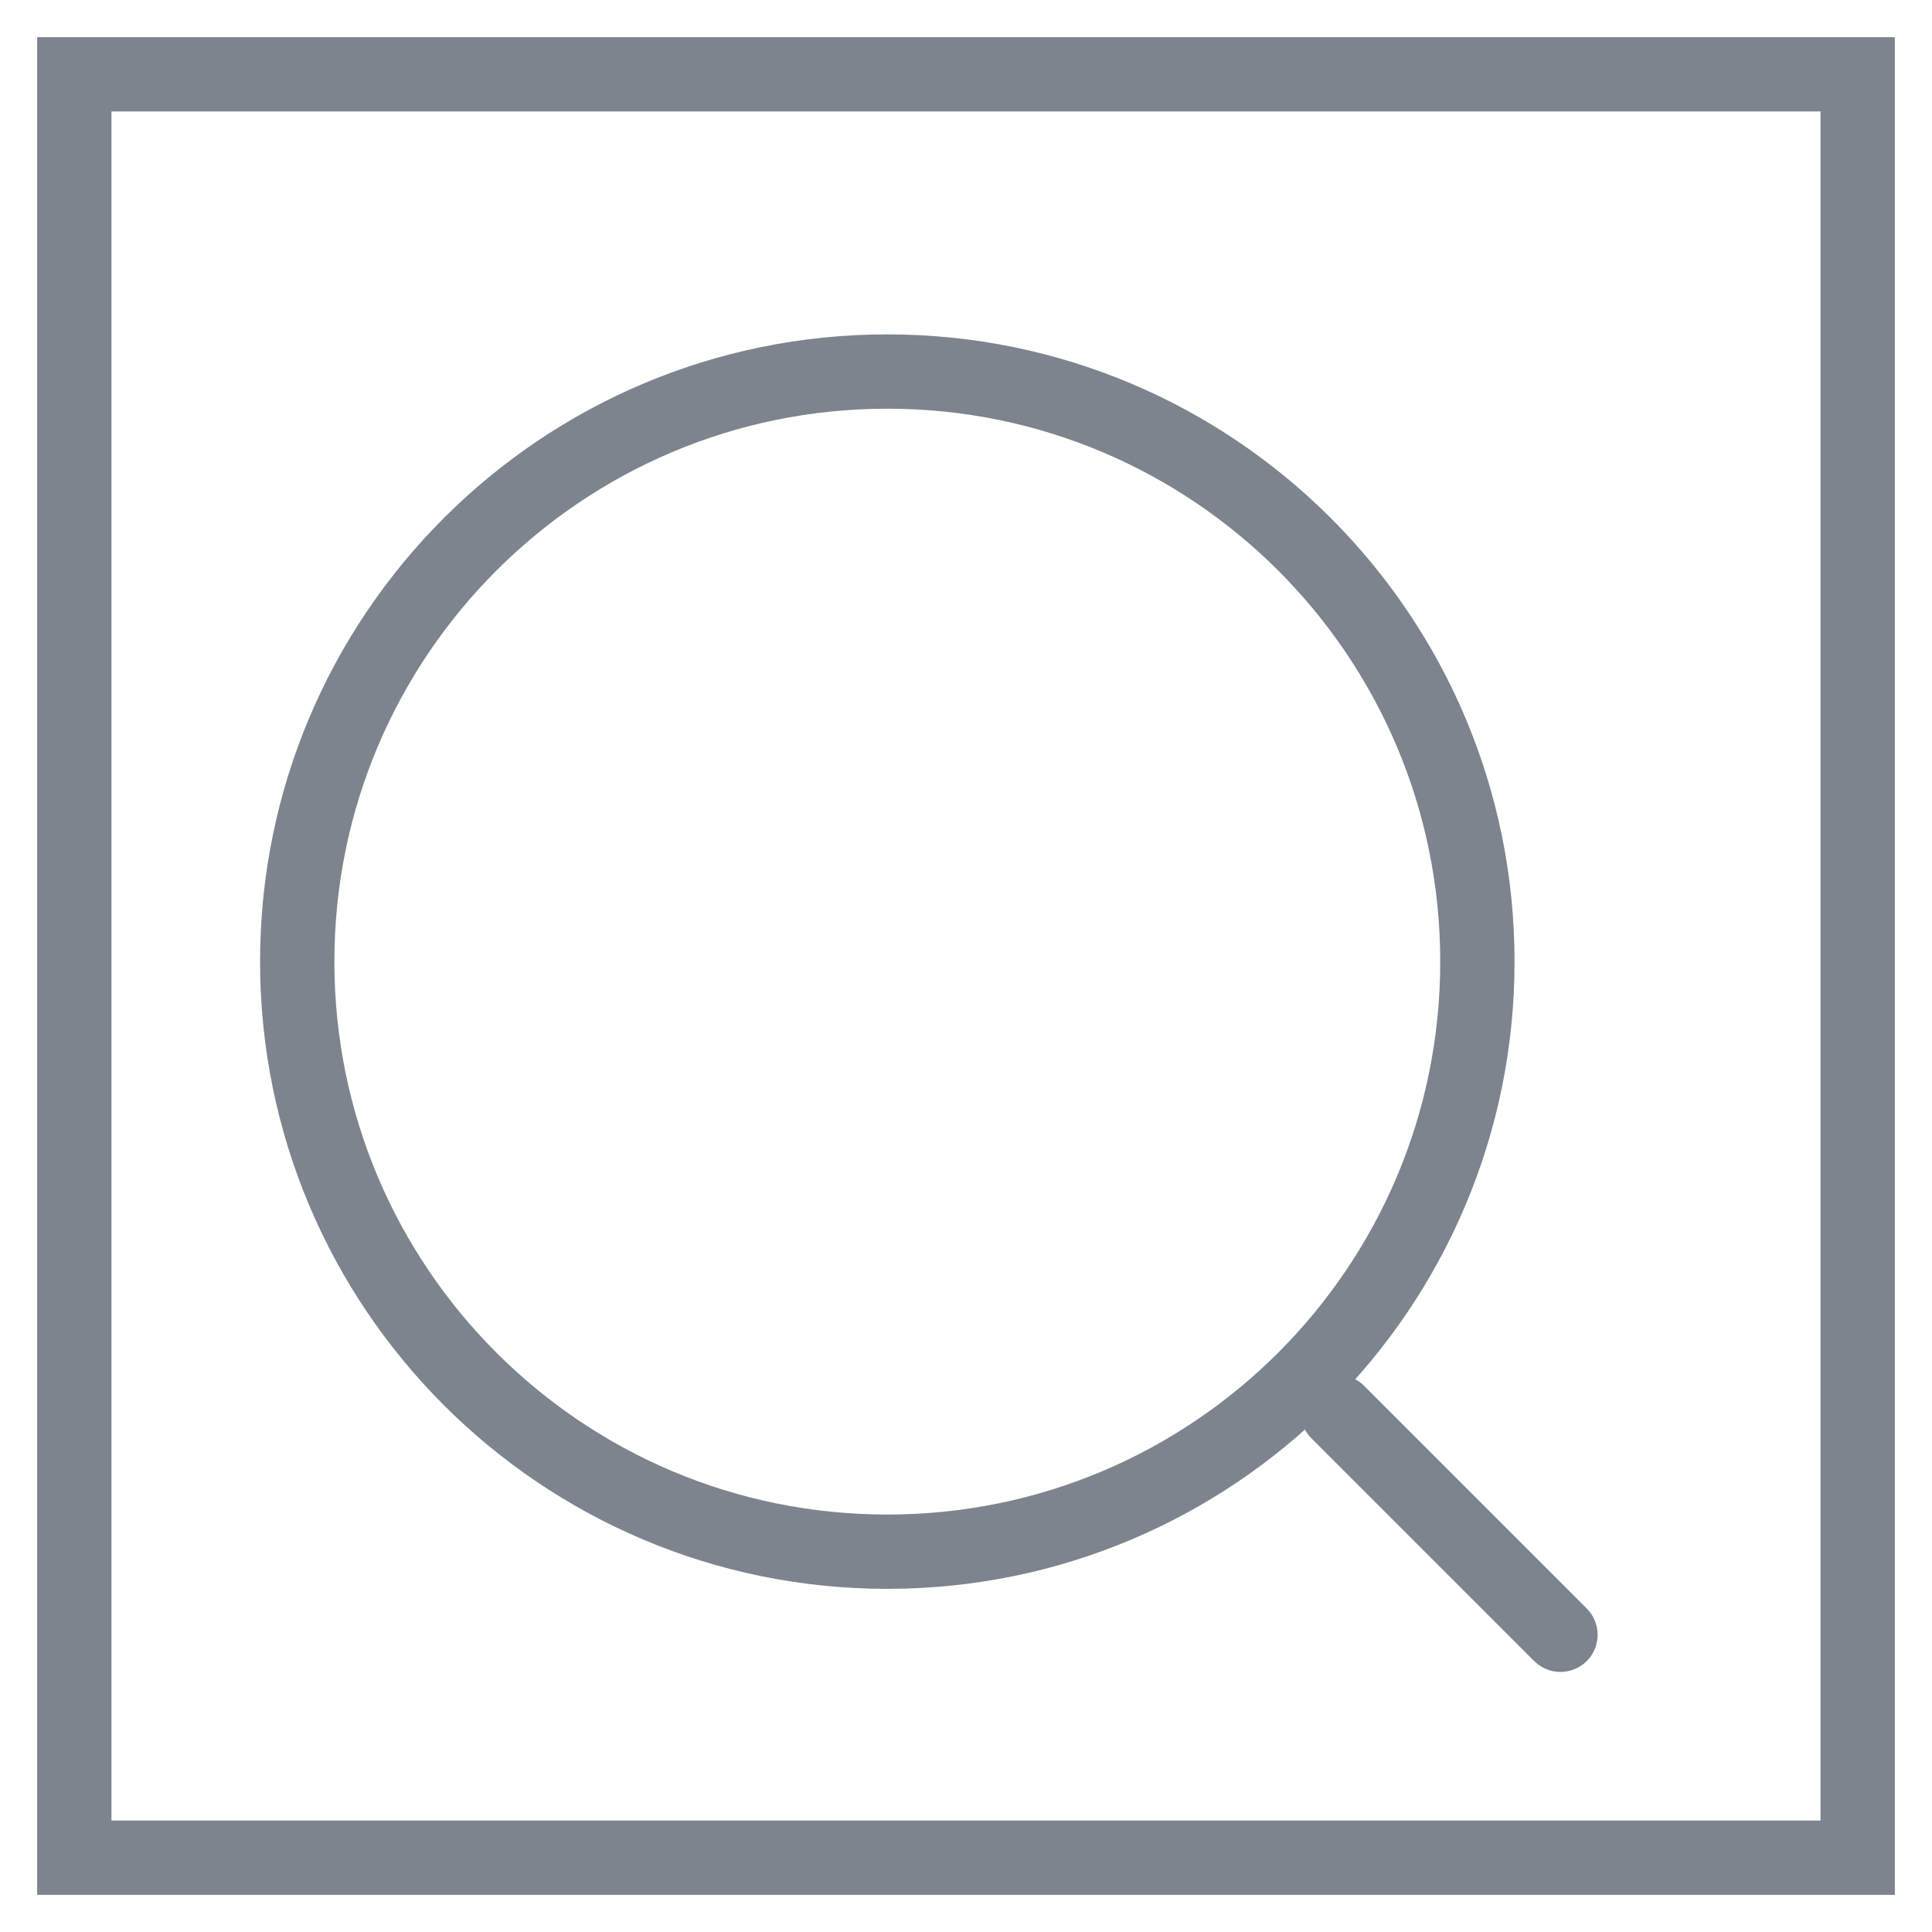
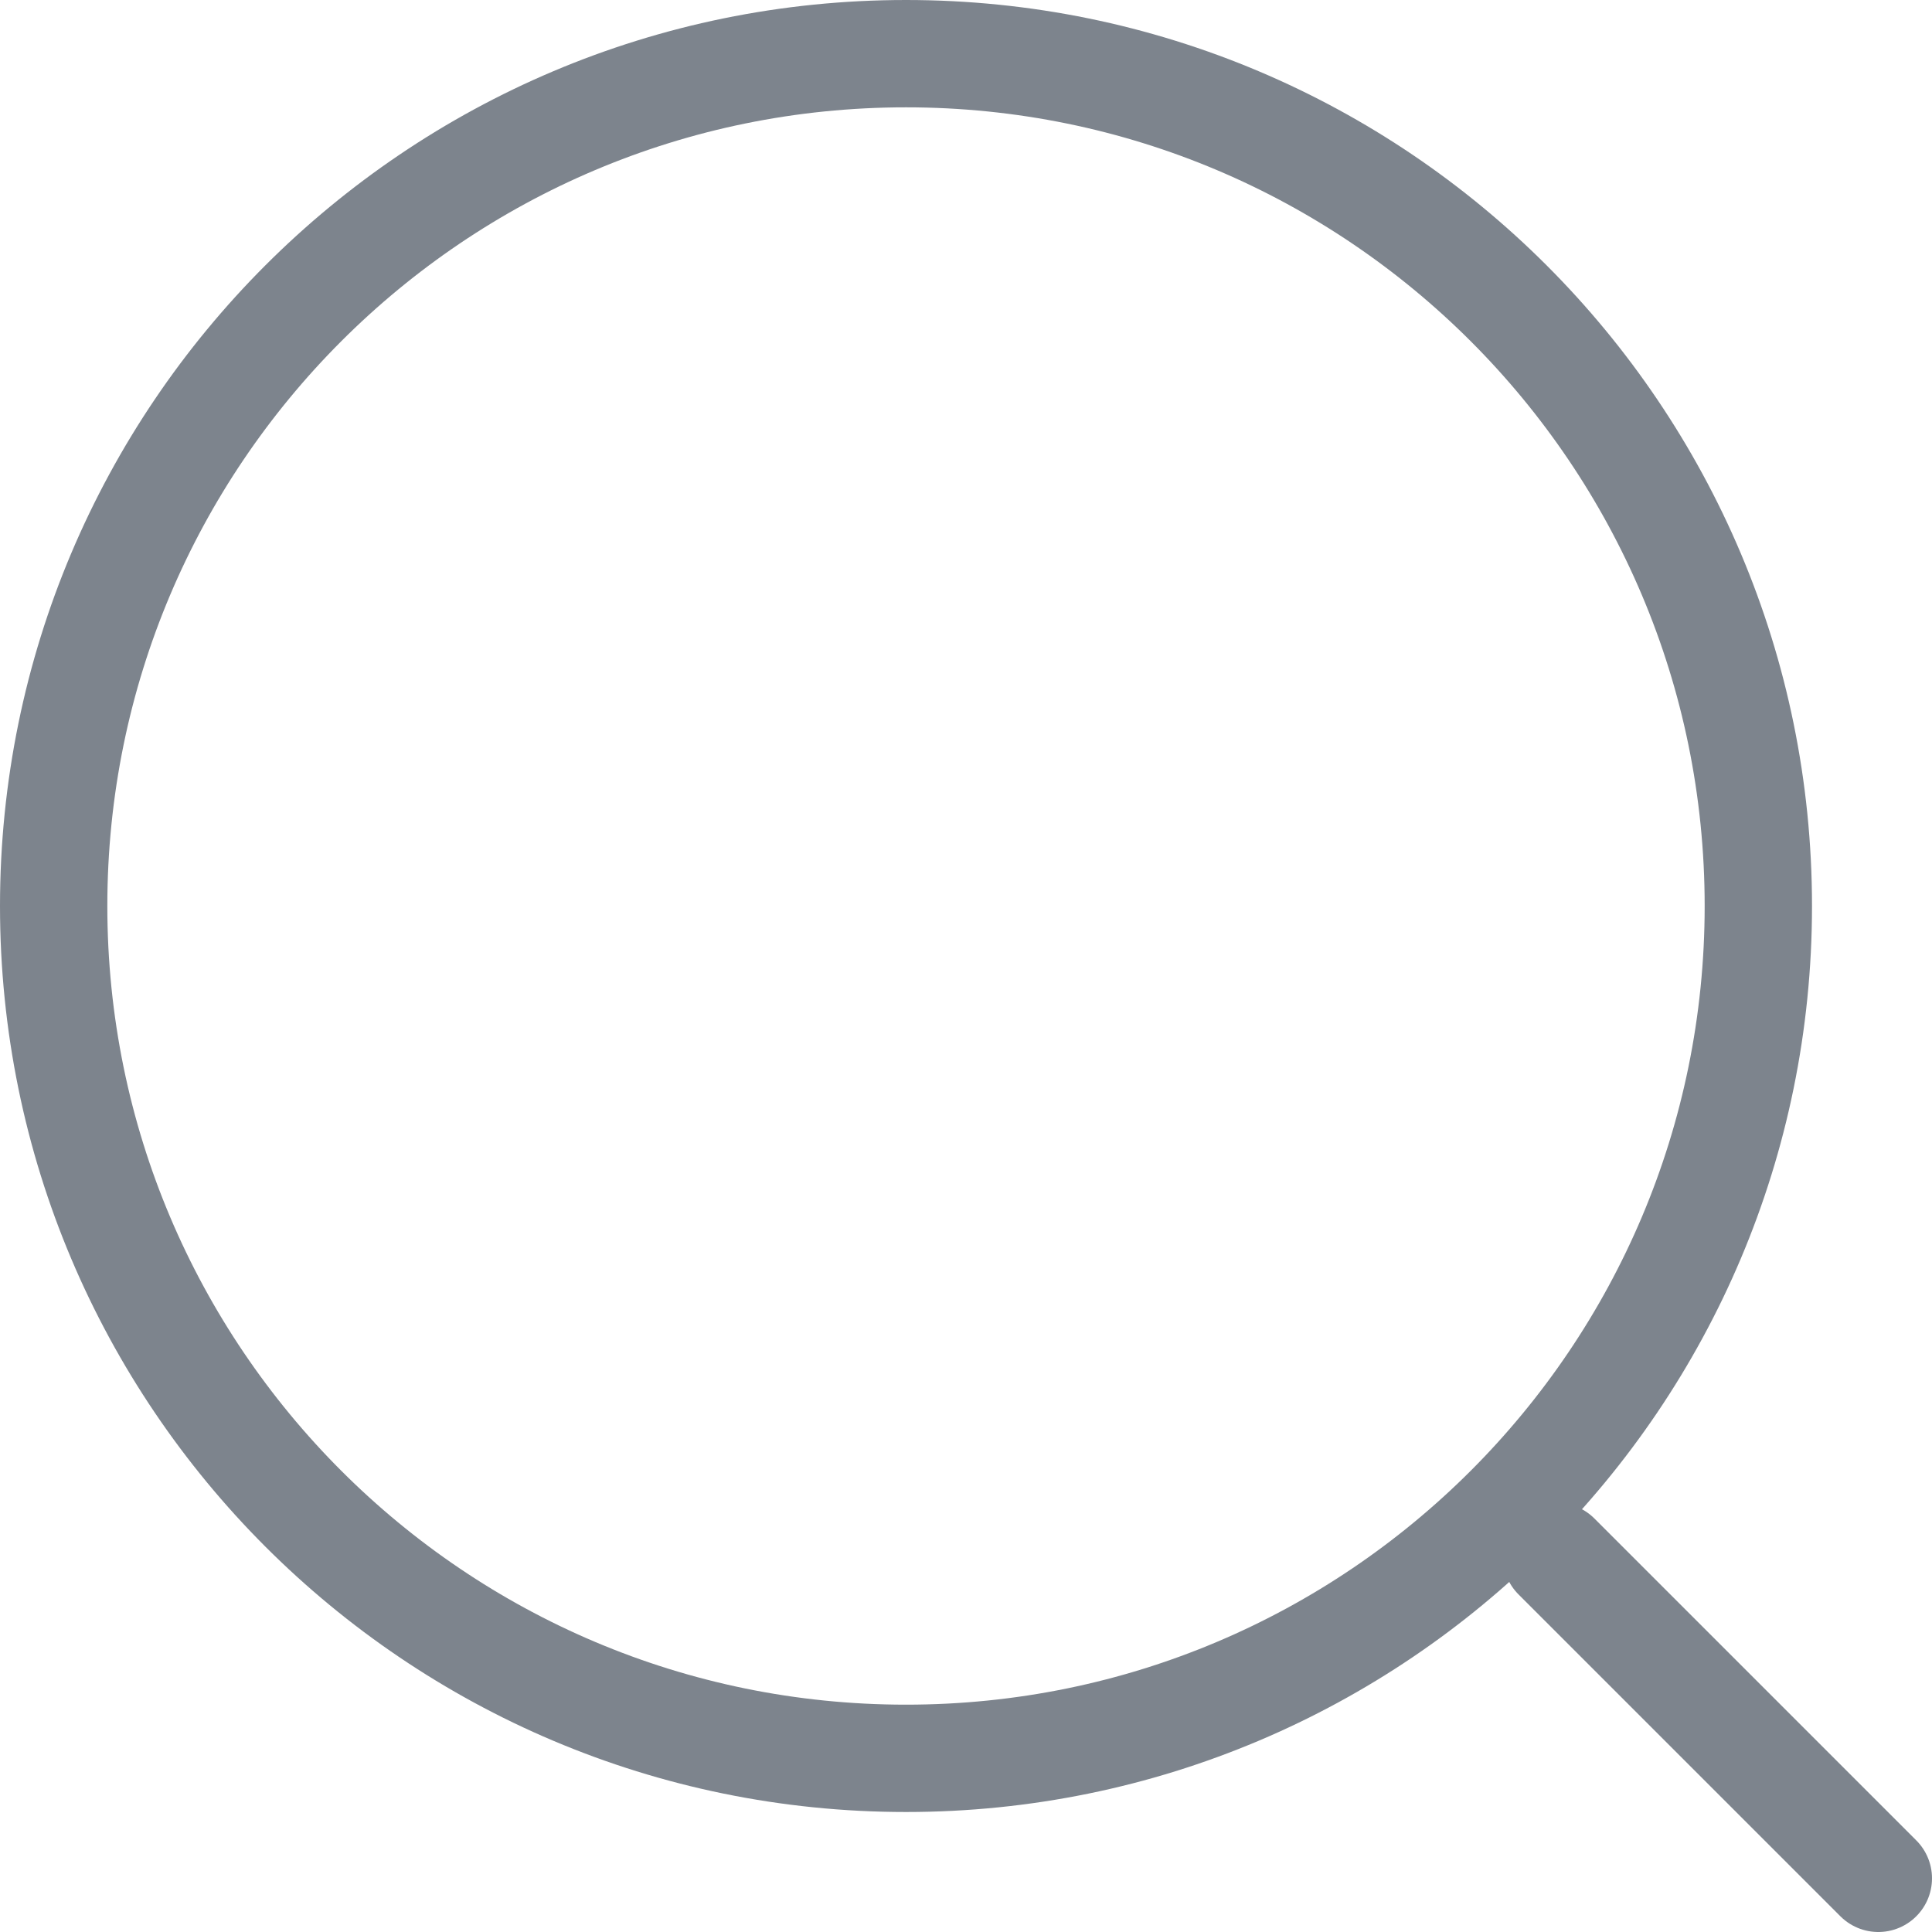
- <svg xmlns="http://www.w3.org/2000/svg" width="26" height="26" viewBox="0 0 26 26" fill="none">
-   <circle cx="11.941" cy="12.941" r="7.941" stroke="#7D848D" stroke-linecap="round" stroke-linejoin="round" />
-   <path d="M21 22L18.001 19.001" stroke="#7D848D" stroke-linecap="round" stroke-linejoin="round" />
-   <rect x="1" y="1" width="24" height="24" stroke="#7D848D" />
+ <svg xmlns="http://www.w3.org/2000/svg" width="18" height="18" viewBox="0 0 18 18" fill="none">
+   <circle cx="8.441" cy="8.441" r="7.941" stroke="#7D848D" stroke-linecap="round" stroke-linejoin="round" />
+   <path d="M17.5 17.5L14.501 14.501" stroke="#7D848D" stroke-linecap="round" stroke-linejoin="round" />
</svg>
